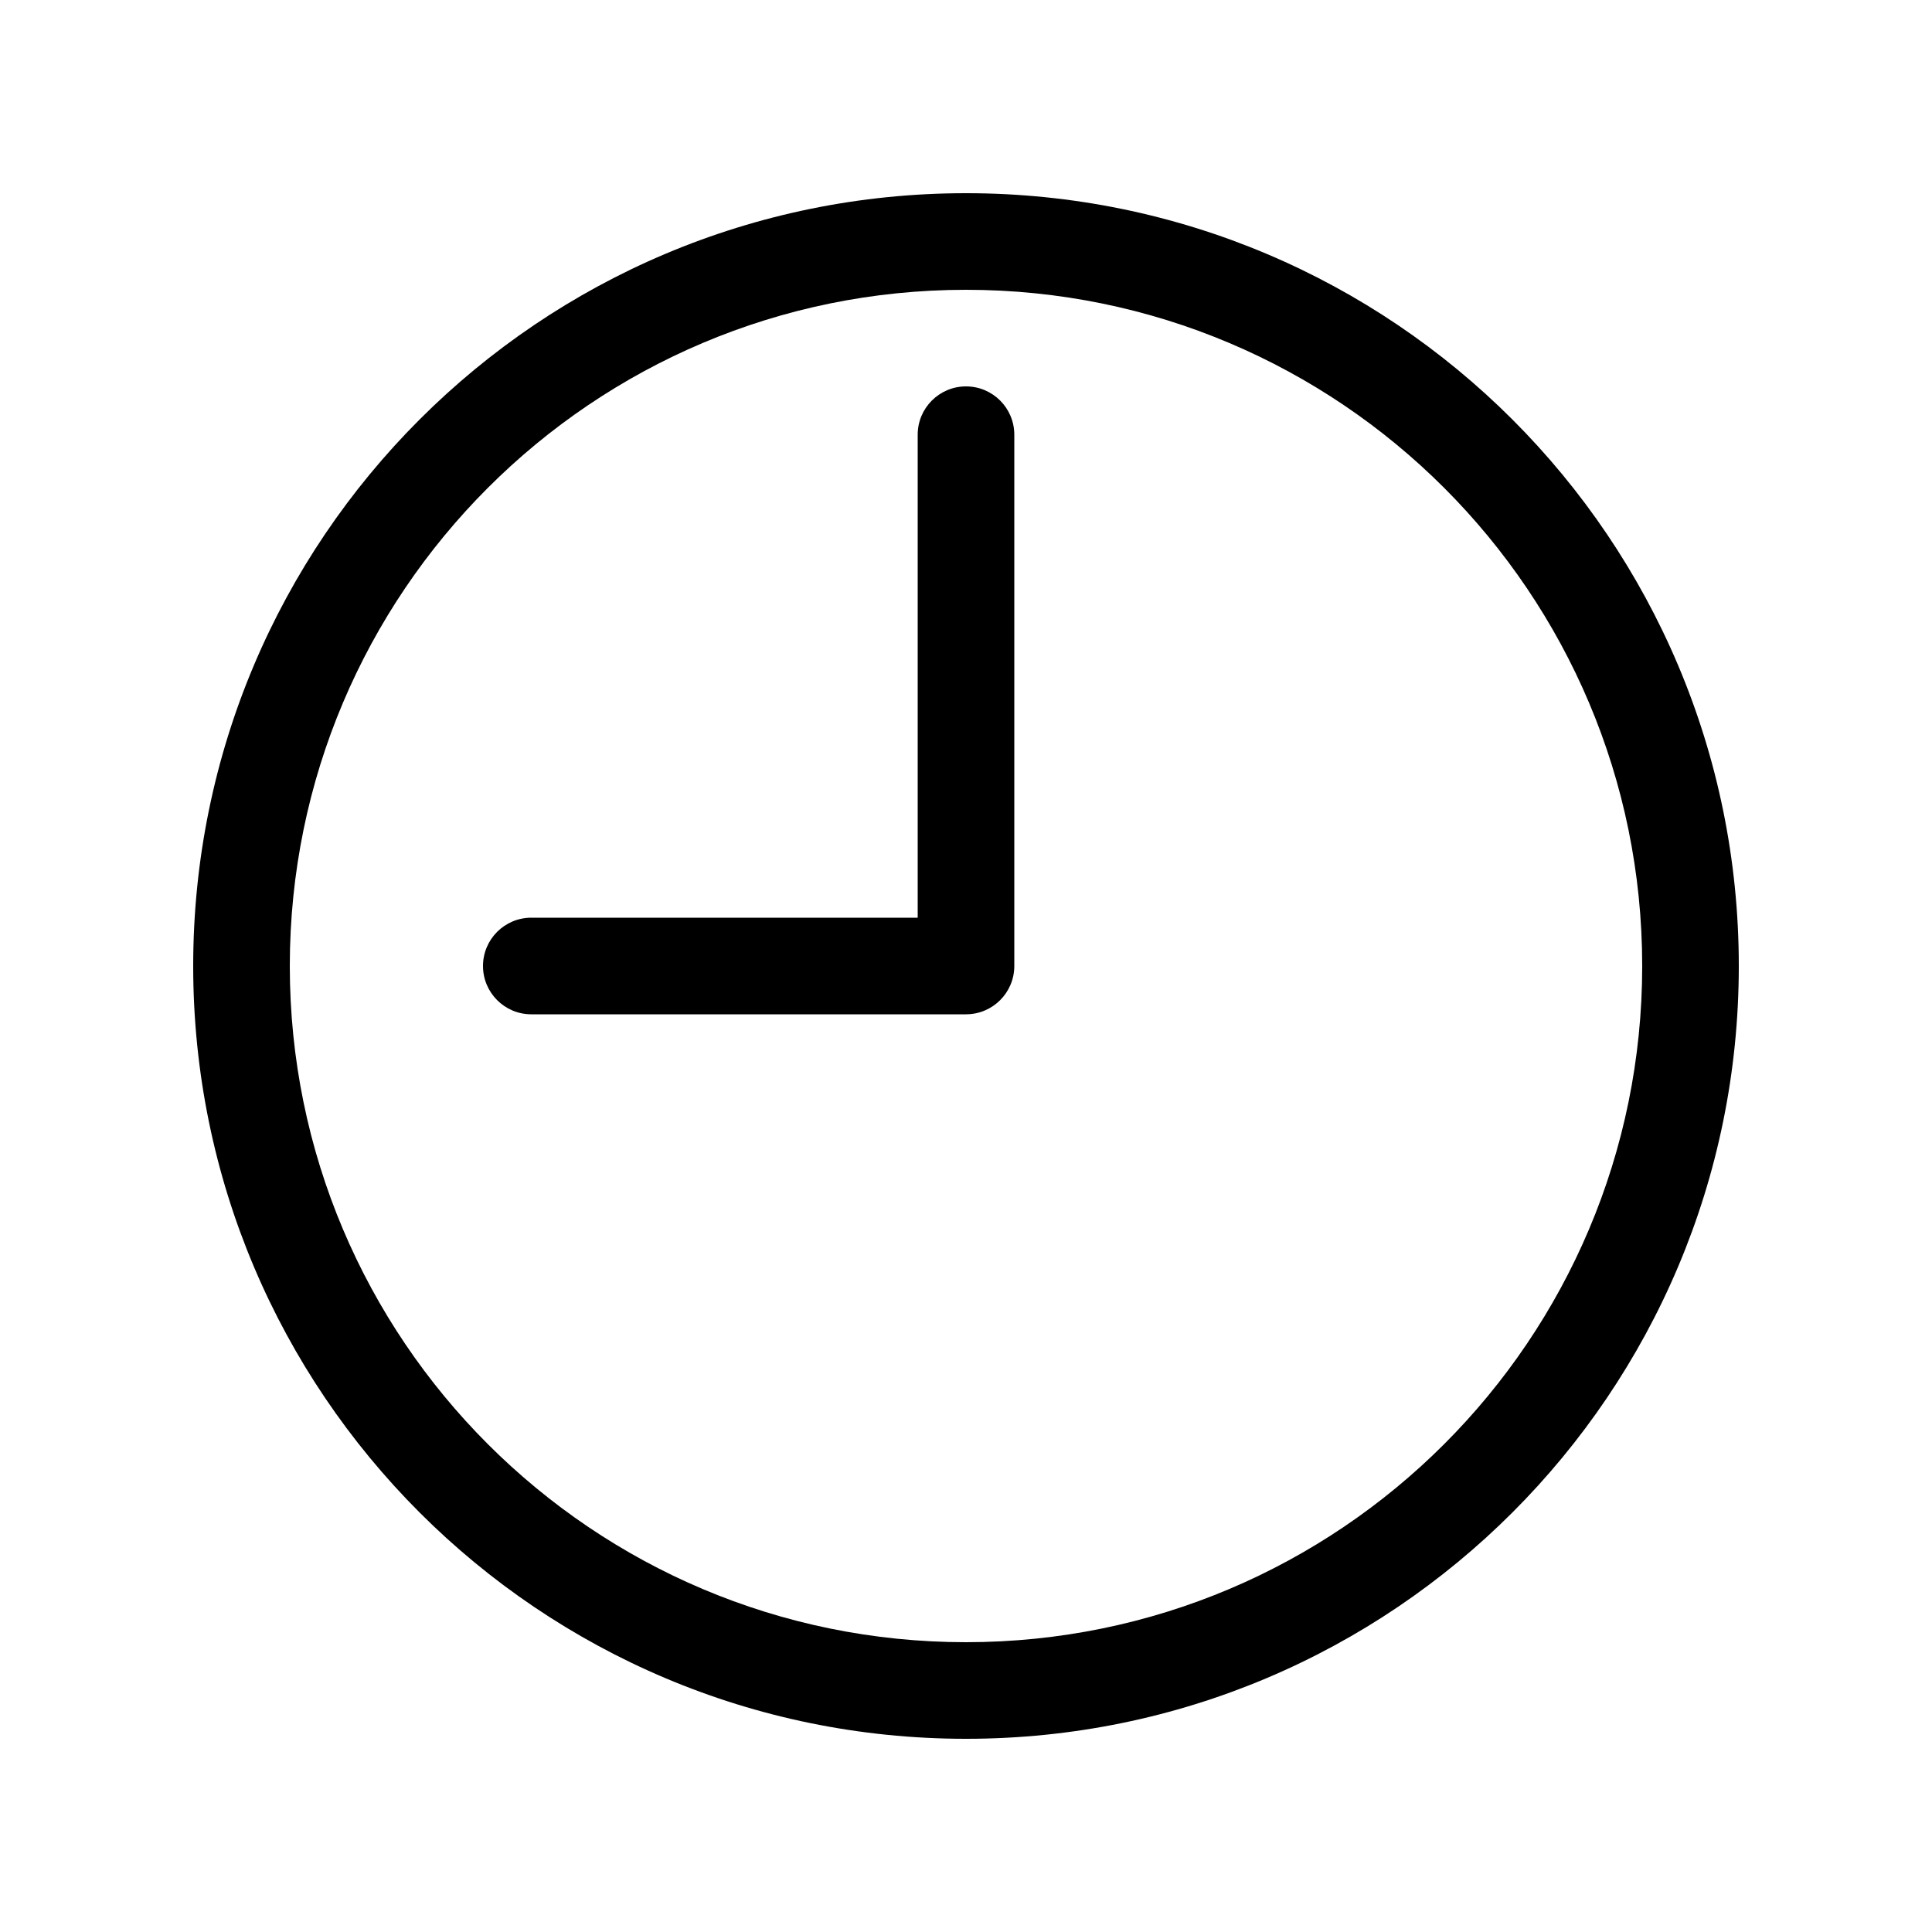
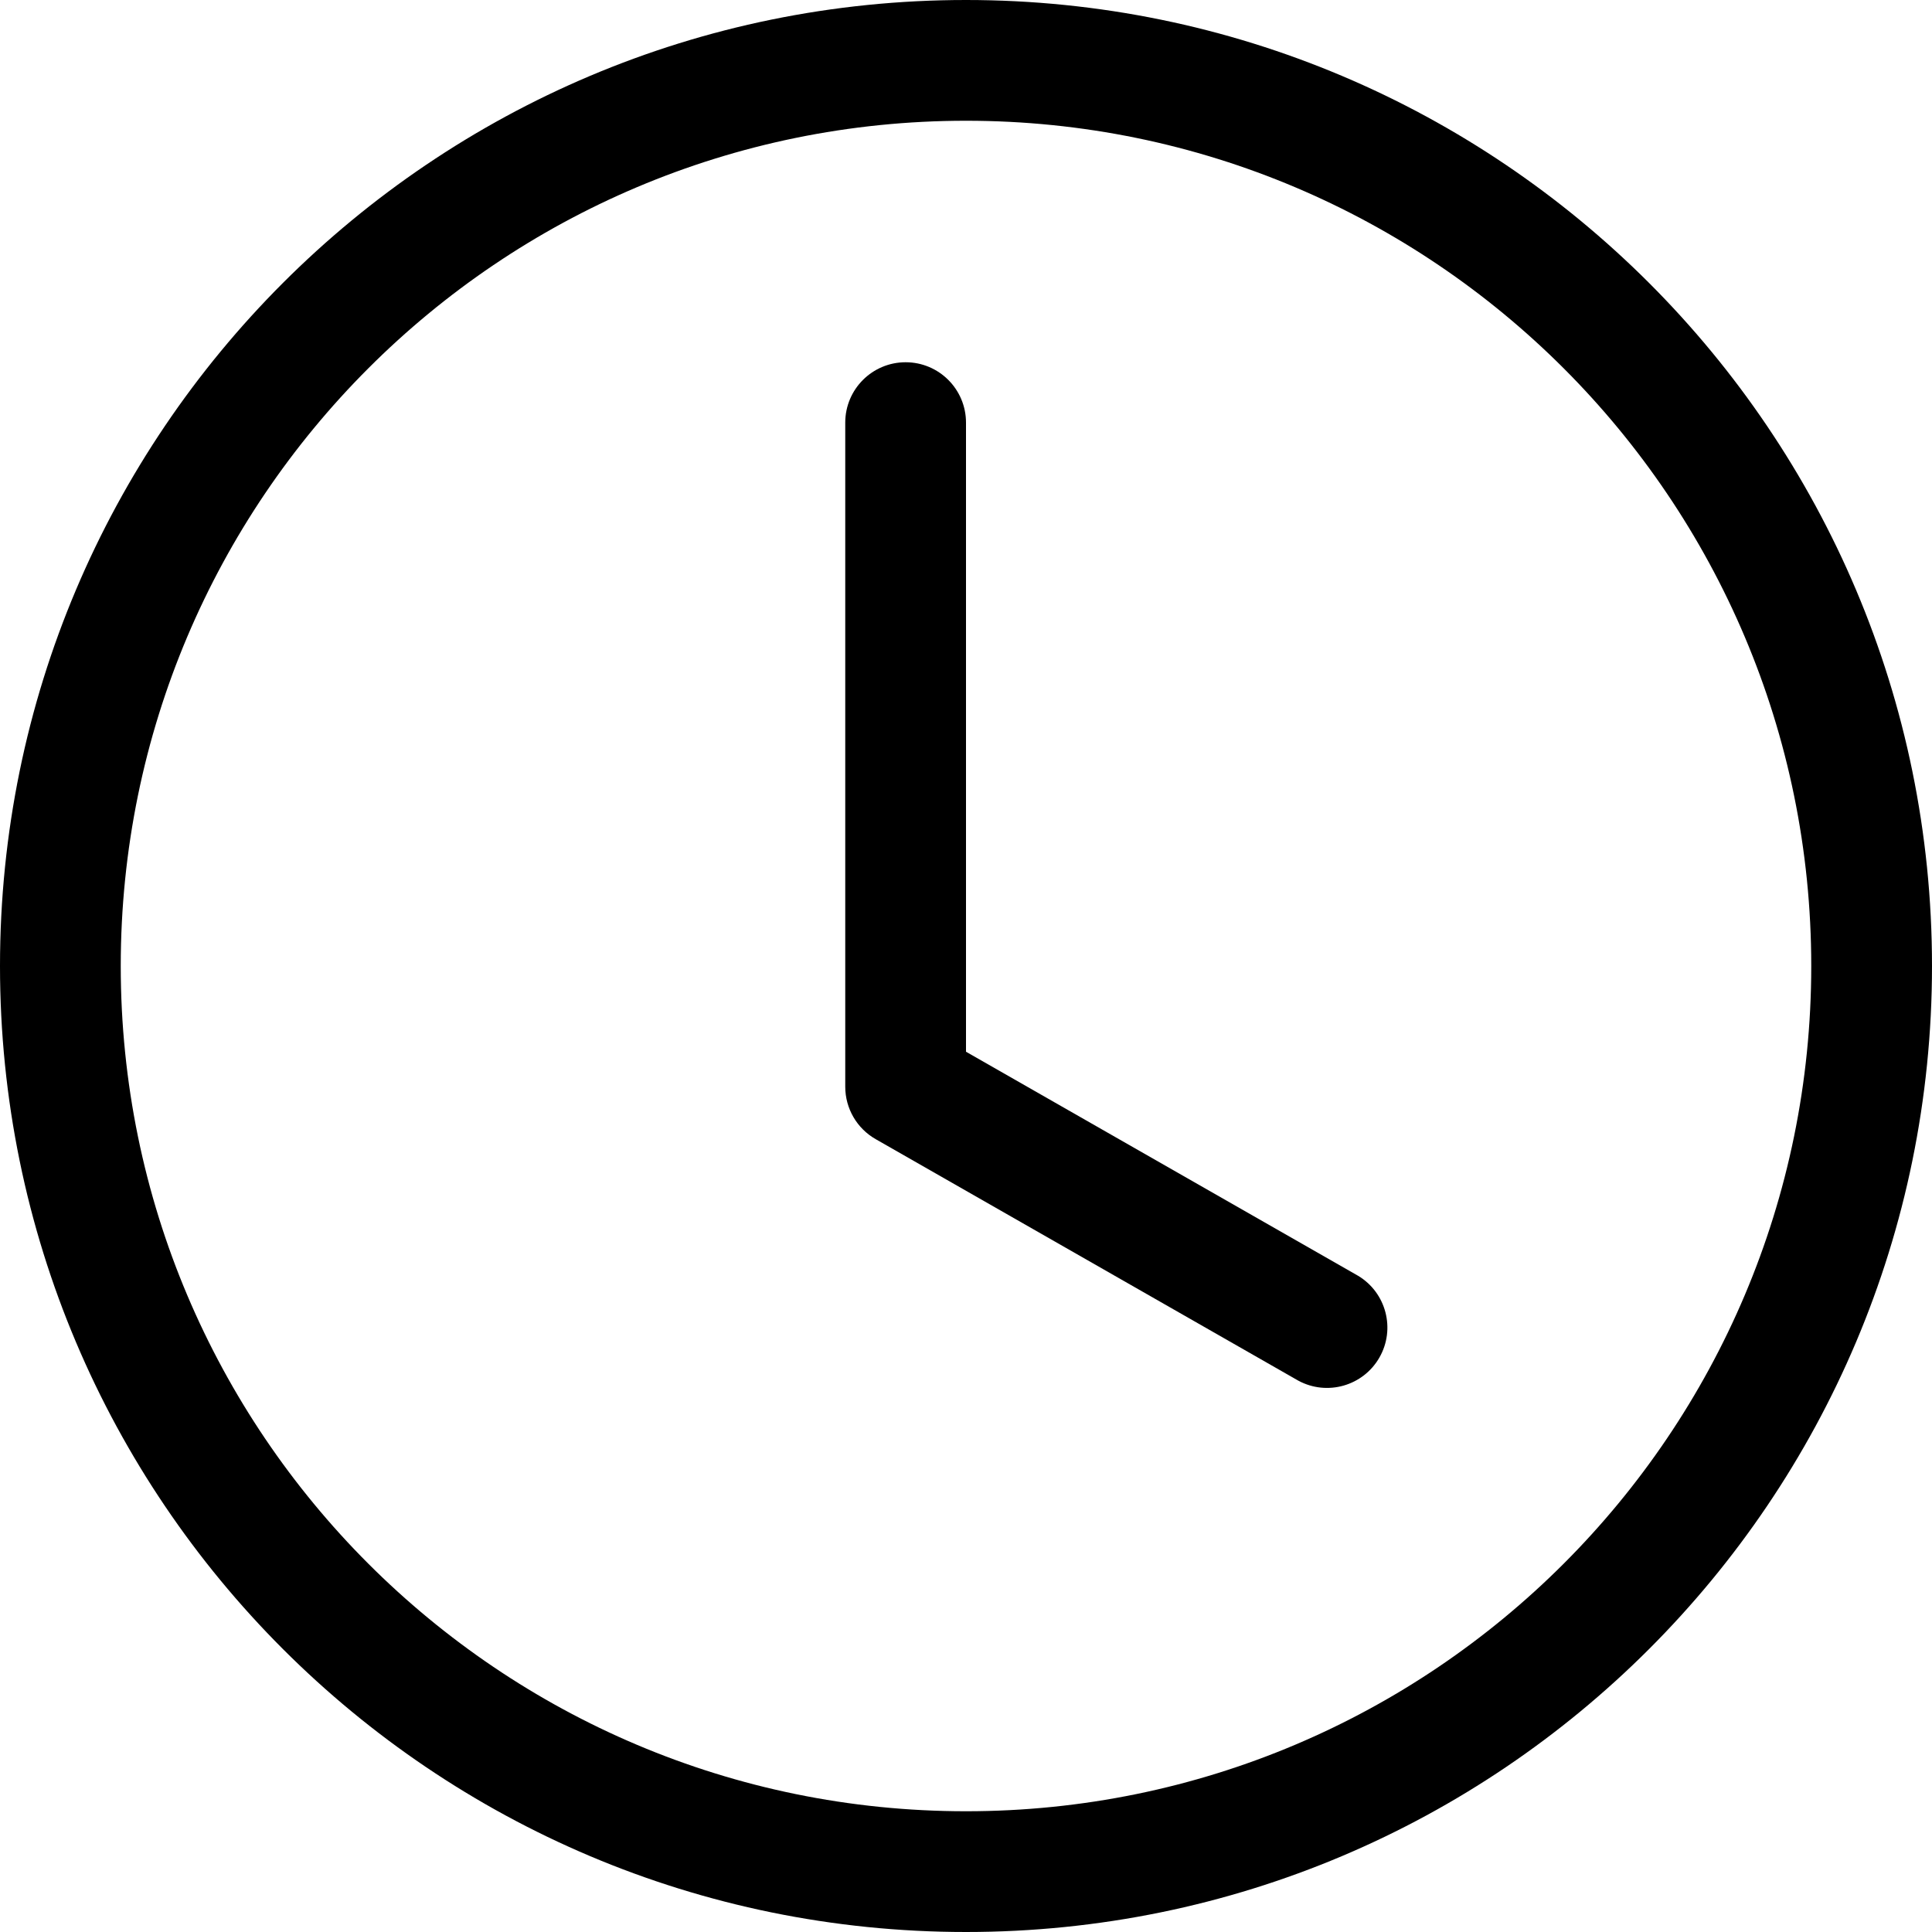
- <svg xmlns="http://www.w3.org/2000/svg" class="bi bi-clock" width="1em" height="1em" viewBox="0 0 20 20" fill="currentColor">
-   <path fill-rule="evenodd" d="M10 17a7 7 0 100-14 7 7 0 000 14zm8-7a8 8 0 11-16 0 8 8 0 0116 0z" clip-rule="evenodd" />
-   <path fill-rule="evenodd" d="M10 4a.5.5 0 01.5.5V10a.5.5 0 01-.5.5H5.5a.5.5 0 010-1h4v-5A.5.5 0 0110 4z" clip-rule="evenodd" />
+ <svg xmlns="http://www.w3.org/2000/svg" class="bi bi-clock" width="1em" height="1em" viewBox="0 0 16 16" fill="currentColor">
+   <path fill-rule="evenodd" d="M8 15A7 7 0 108 1a7 7 0 000 14zm8-7A8 8 0 110 8a8 8 0 0116 0z" clip-rule="evenodd" />
+   <path fill-rule="evenodd" d="M7.5 3a.5.5 0 01.5.5v5.21l3.248 1.856a.5.5 0 01-.496.868l-3.5-2A.5.5 0 017 9V3.5a.5.5 0 01.5-.5z" clip-rule="evenodd" />
</svg>
